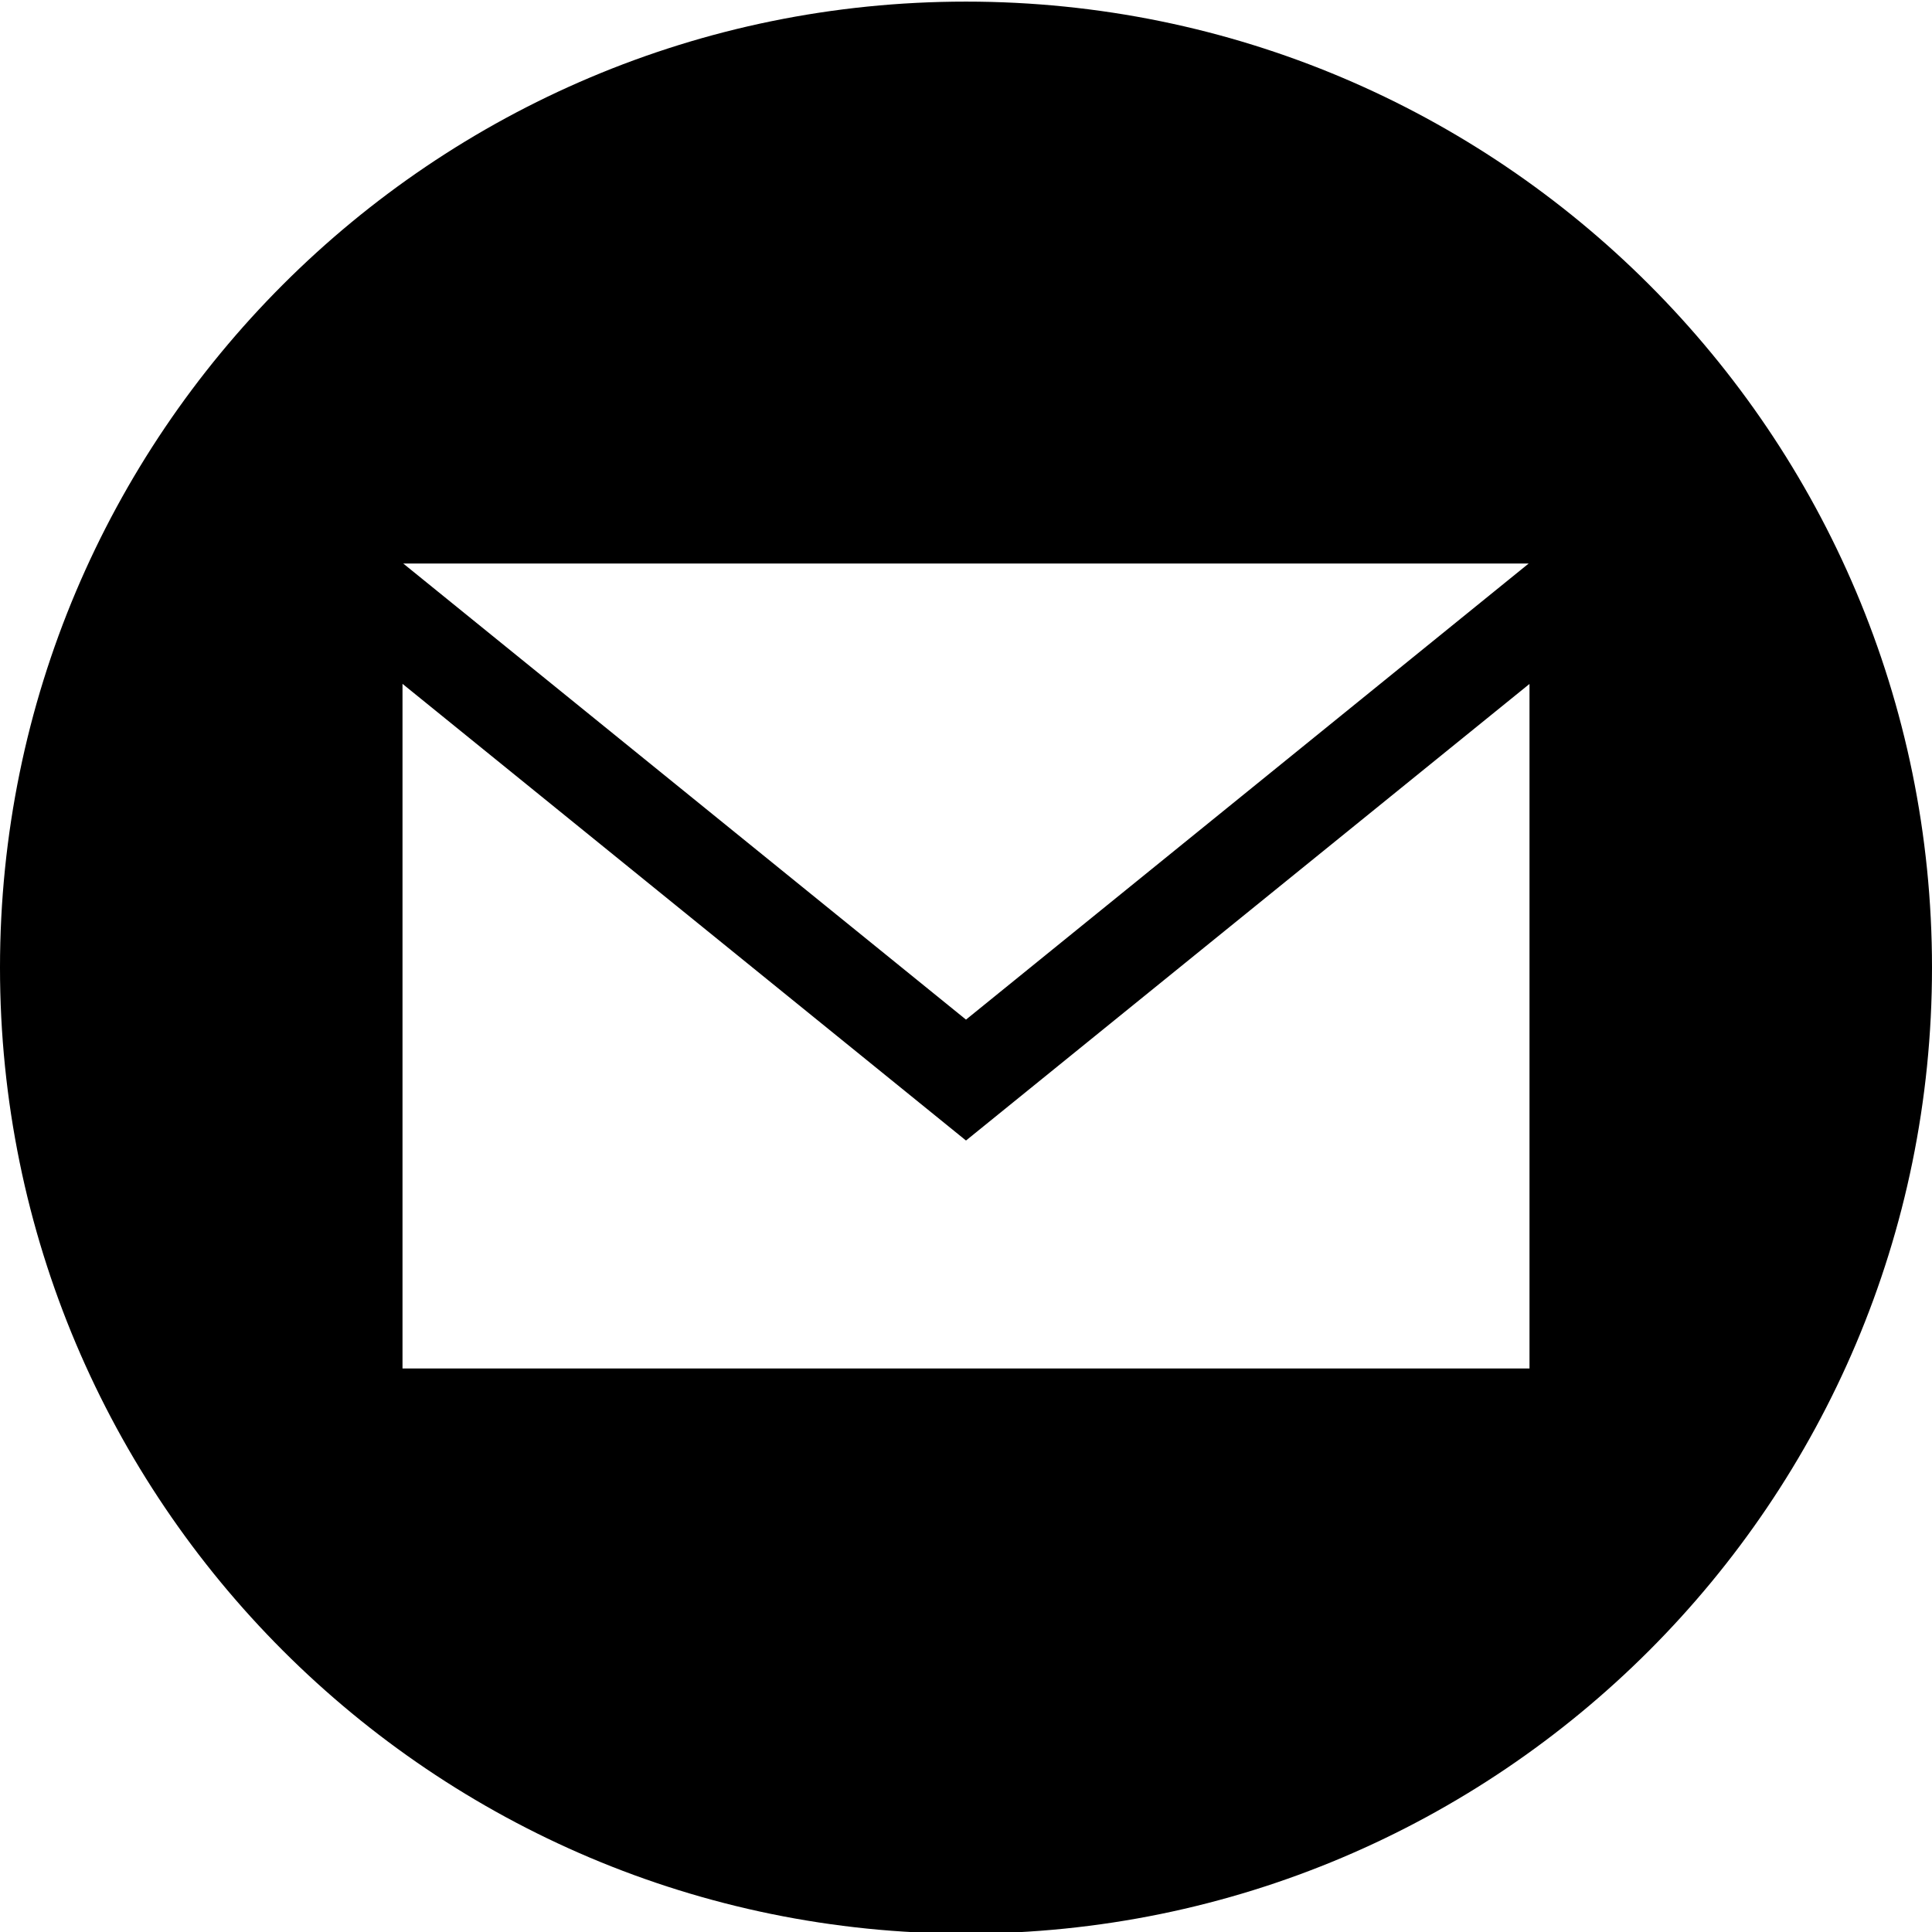
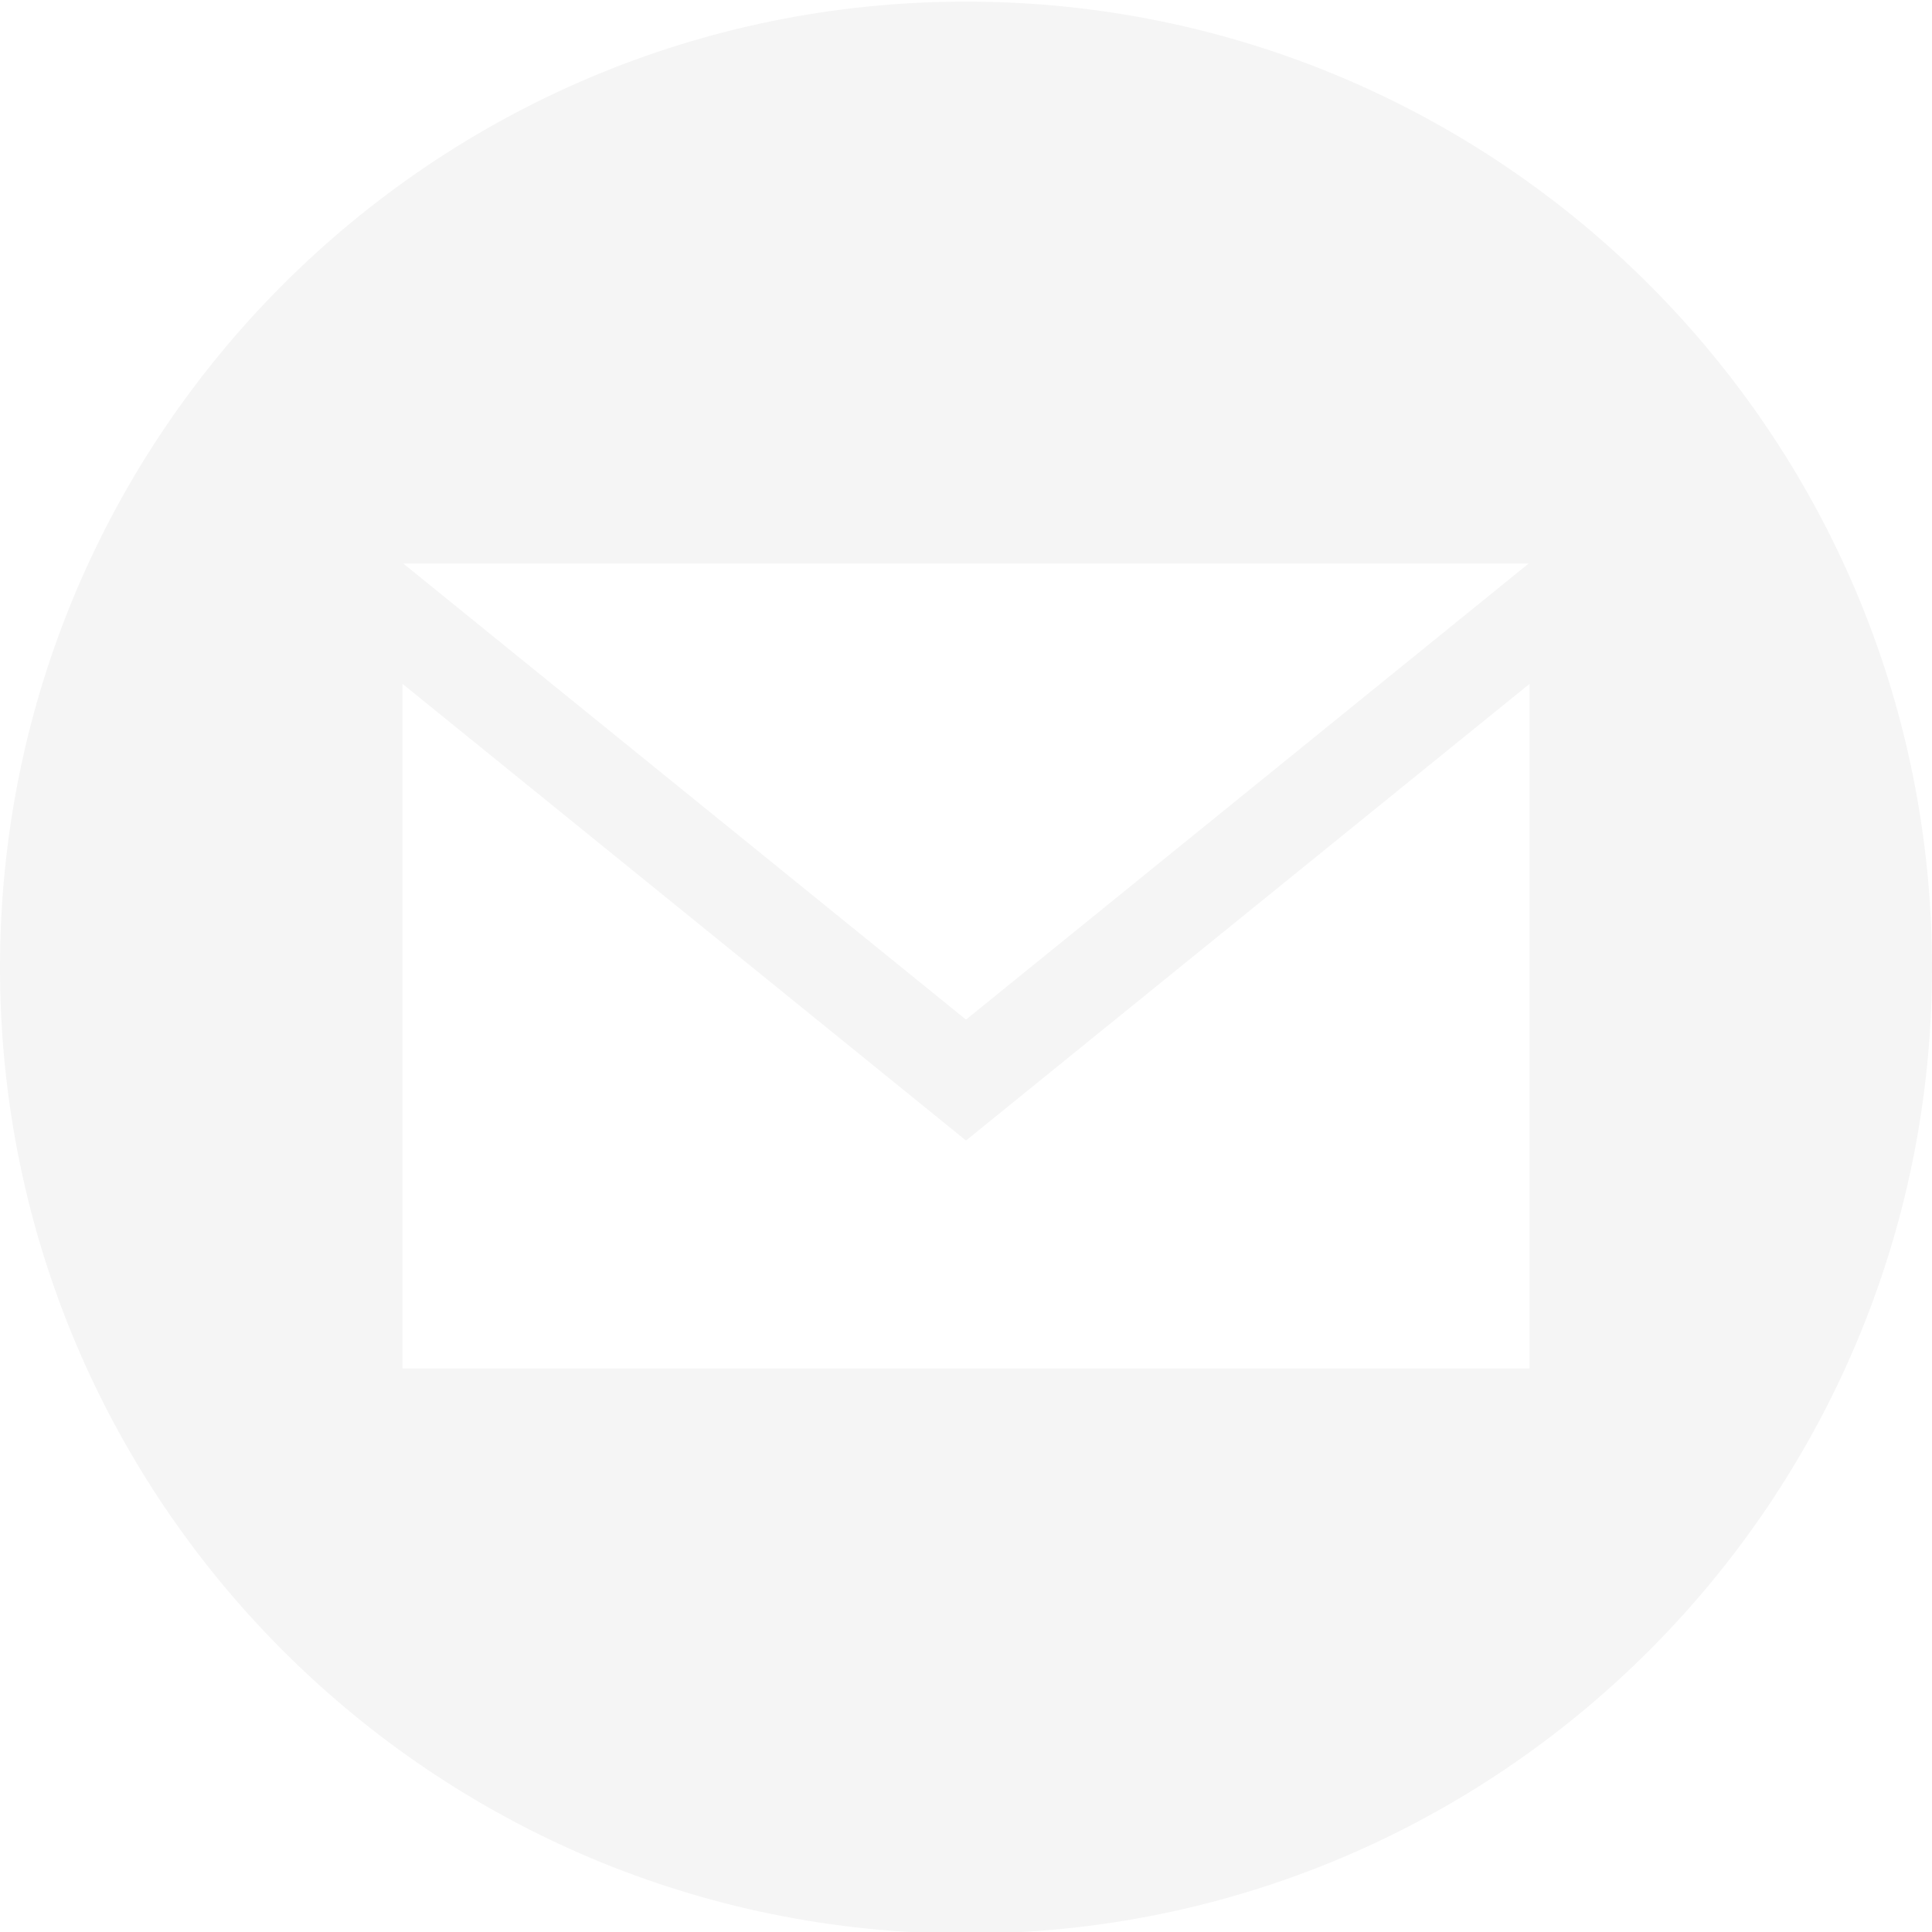
- <svg xmlns="http://www.w3.org/2000/svg" width="24" height="24" viewBox="0 0 24 24">
+ <svg xmlns="http://www.w3.org/2000/svg" style="fill:#f5f5f5;" width="24" height="24" viewBox="0 0 24 24">
  <path d="M12 .02c-6.627 0-12 5.373-12 12s5.373 12 12 12 12-5.373 12-12-5.373-12-12-12zm6.99 6.98l-6.99 5.666-6.991-5.666h13.981zm.01 10h-14v-8.505l7 5.673 7-5.672v8.504z" />
</svg>
